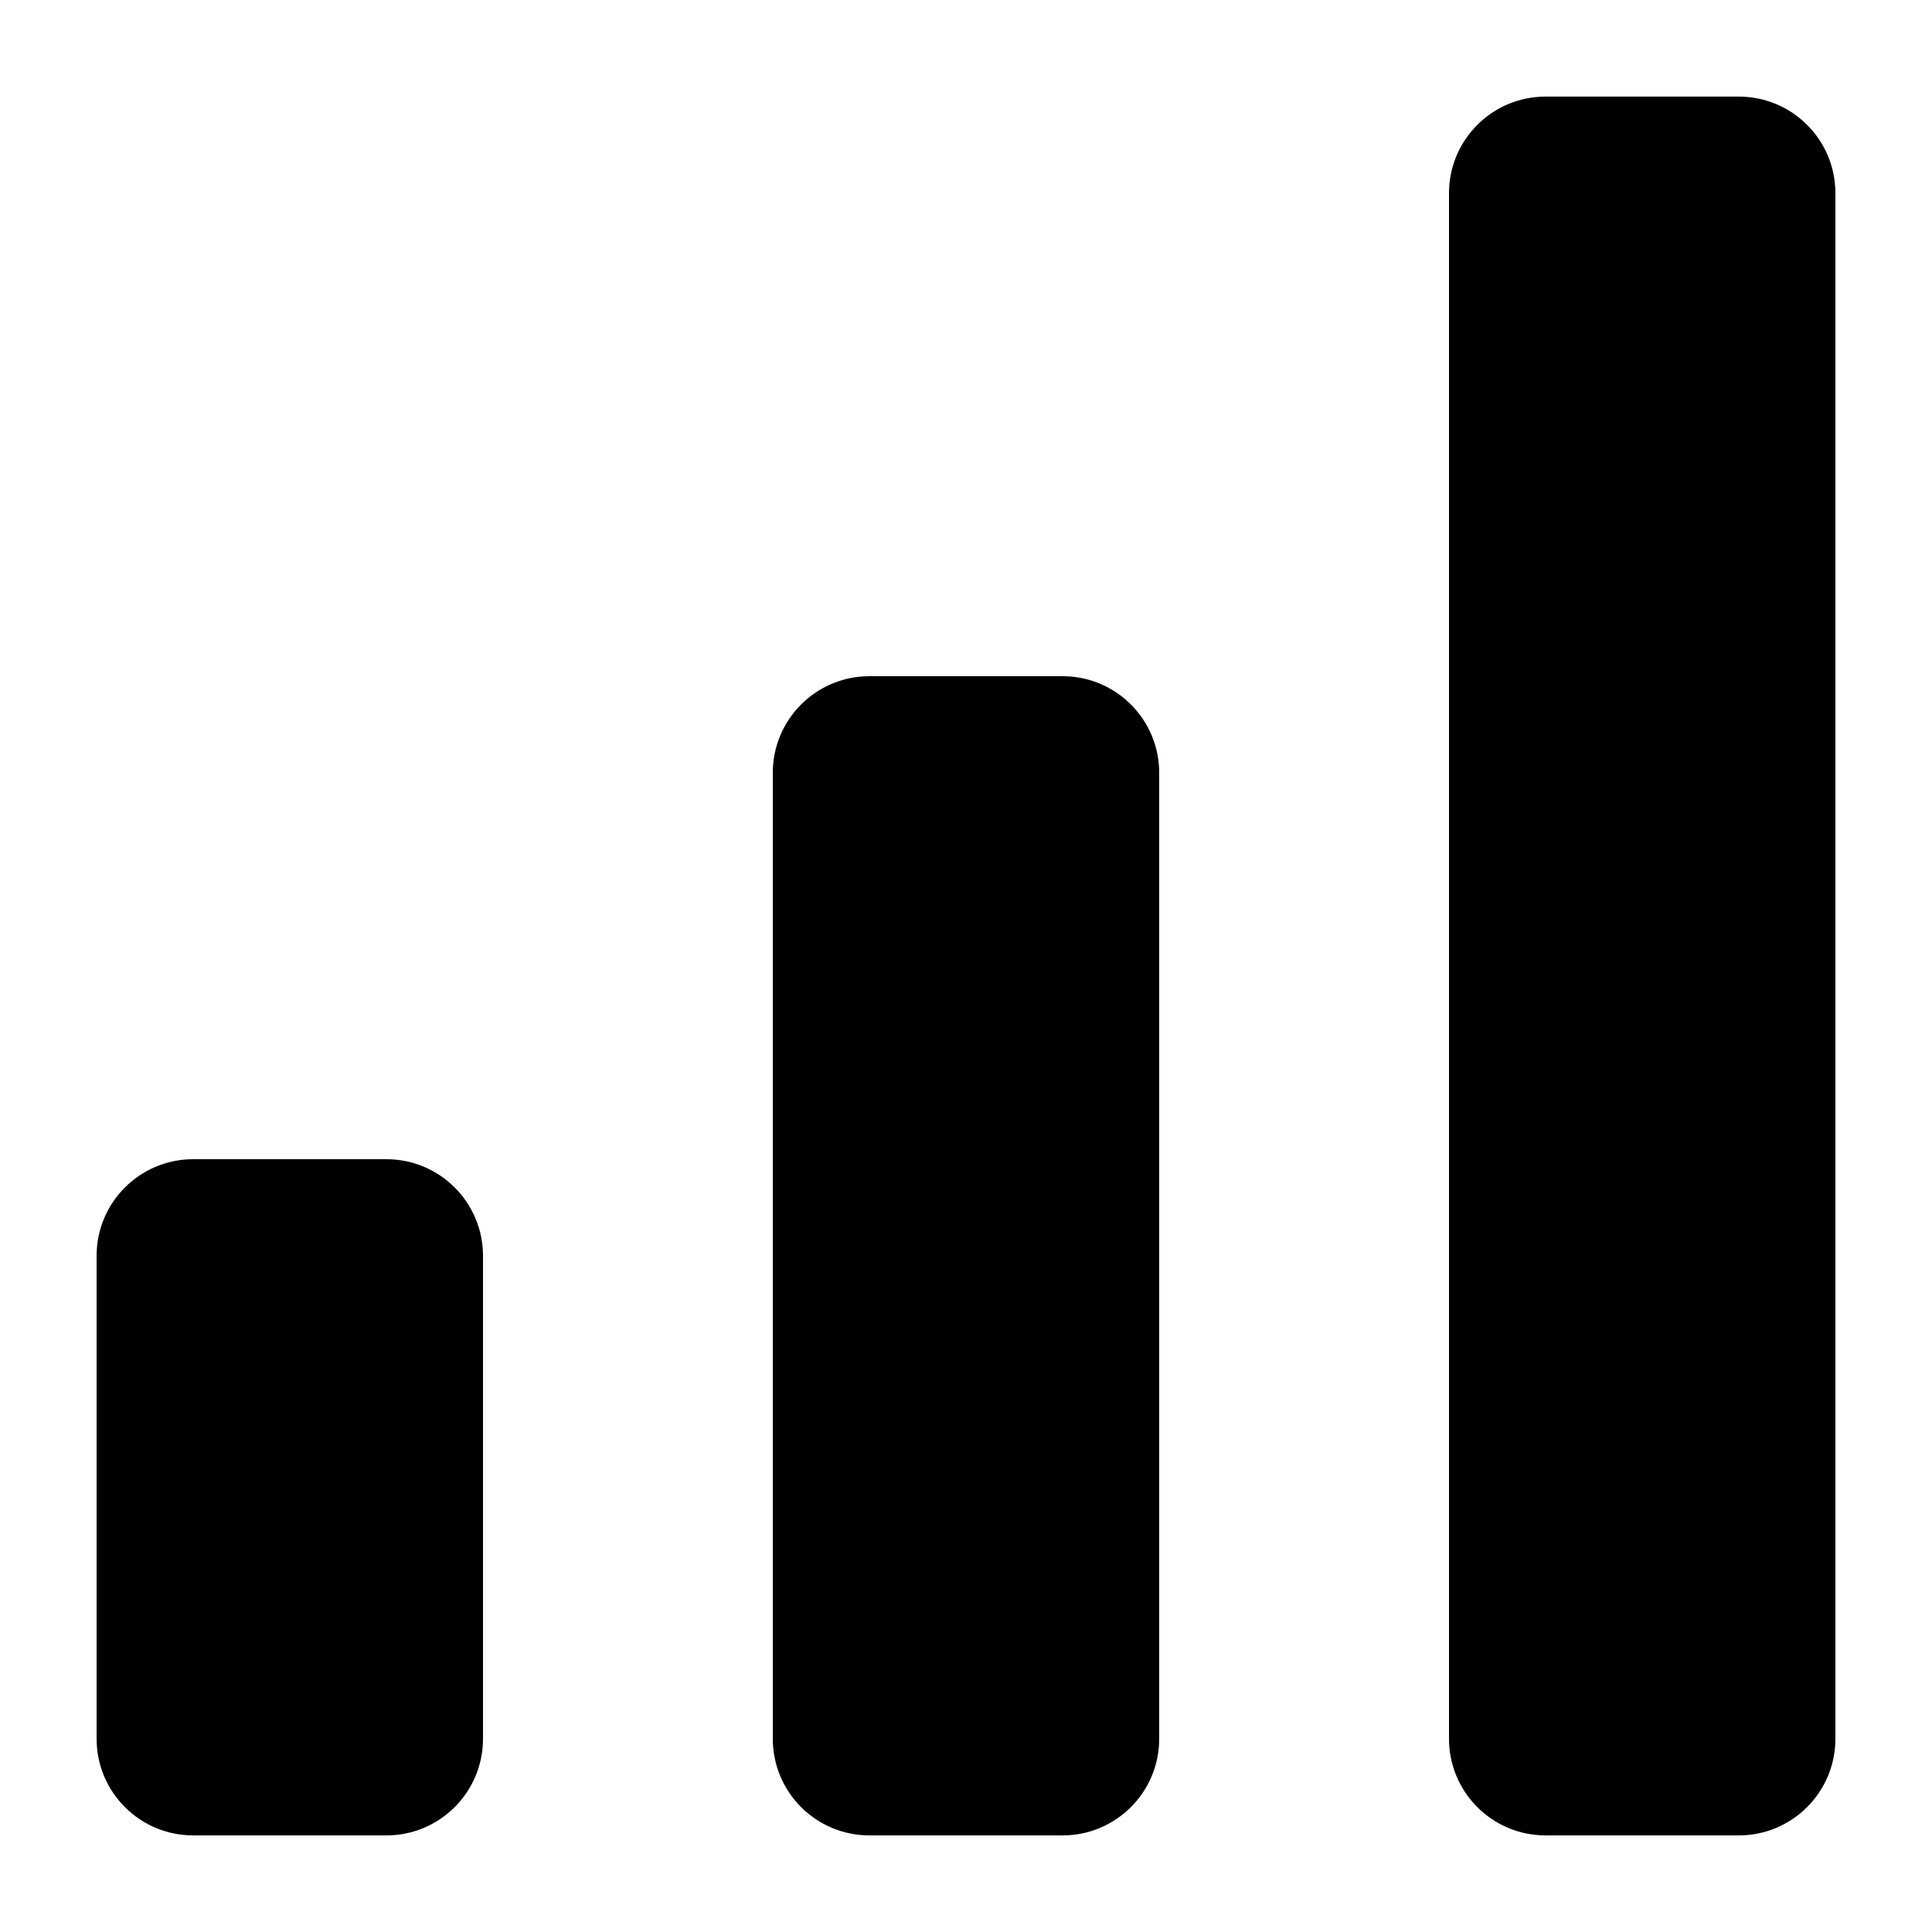
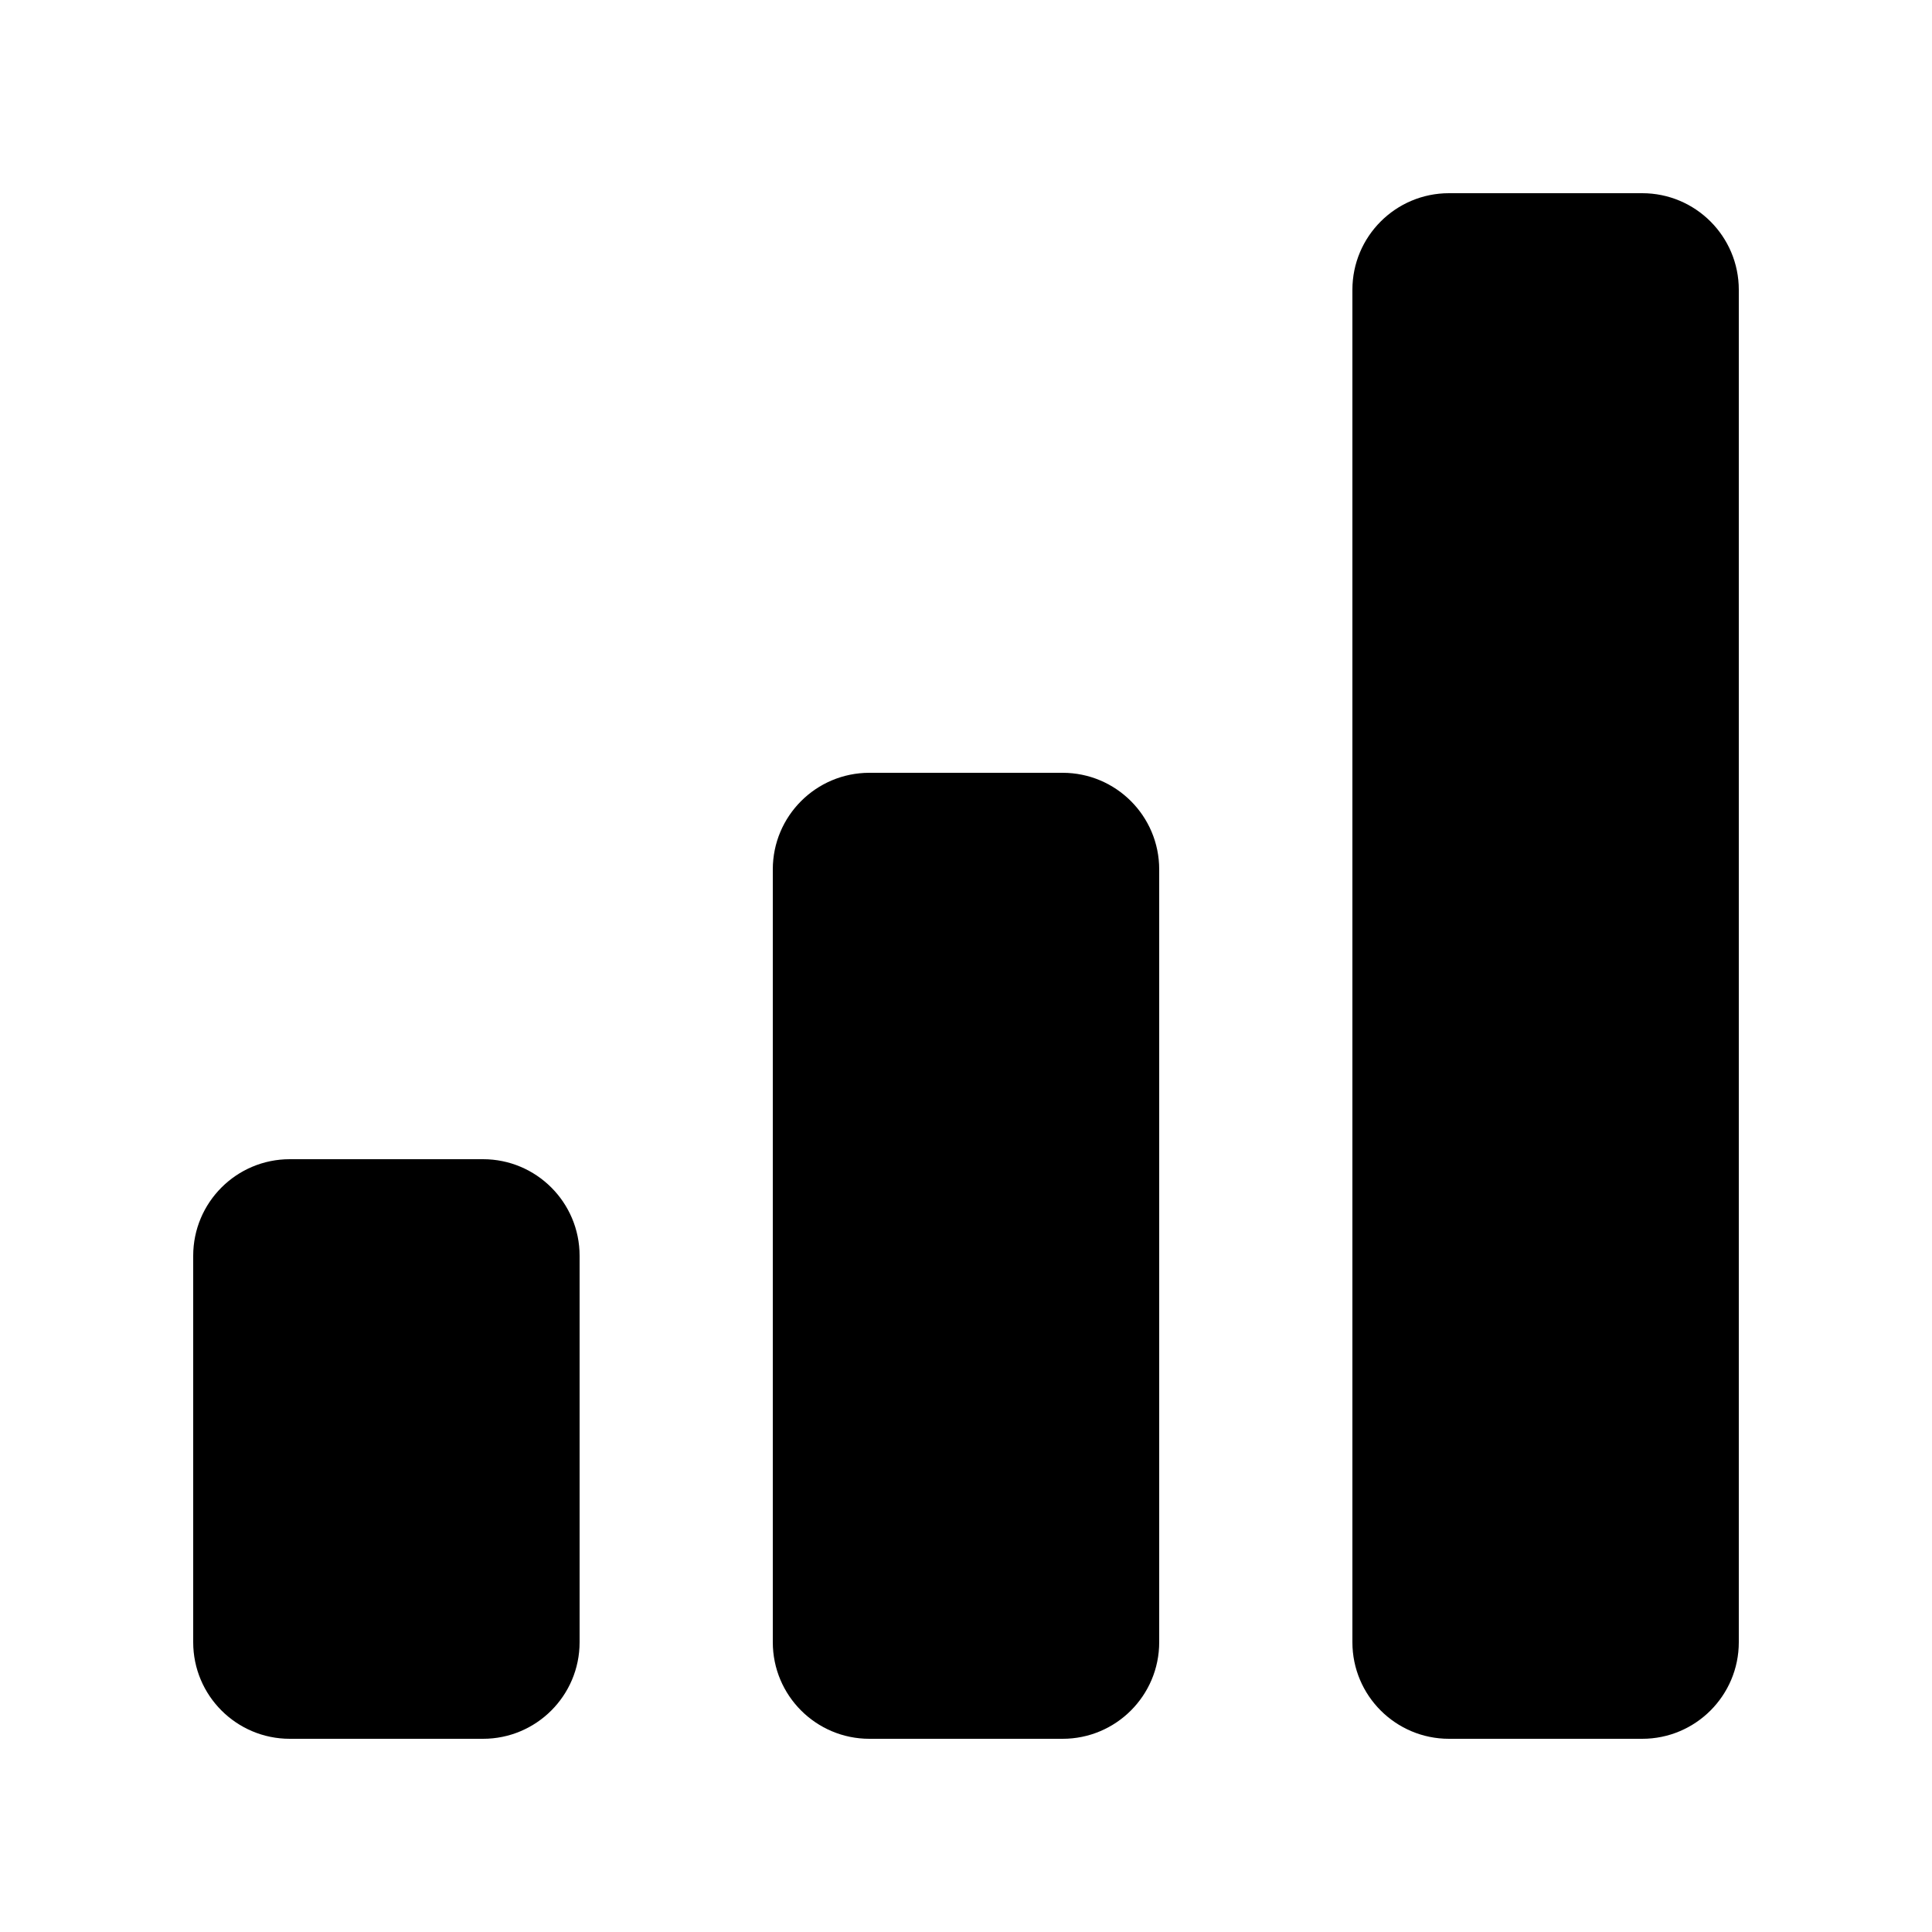
<svg xmlns="http://www.w3.org/2000/svg" width="20" height="20" viewBox="0 0 20 20">
-   <path fill="currentColor" d="M2 12H4A1 1 0 0 1 5 13V18A1 1 0 0 1 4 19H2A1 1 0 0 1 1 18V13A1 1 0 0 1 2 12ZM9 7H11A1 1 0 0 1 12 8V18A1 1 0 0 1 11 19H9A1 1 0 0 1 8 18V8A1 1 0 0 1 9 7ZM16 1H18A1 1 0 0 1 19 2V18A1 1 0 0 1 18 19H16A1 1 0 0 1 15 18V2A1 1 0 0 1 16 1Z" />
+   <path fill="currentColor" d="M3 12H5A1 1 0 0 1 6 13V17A1 1 0 0 1 5 18H3A1 1 0 0 1 2 17V13A1 1 0 0 1 3 12ZM9 8H11A1 1 0 0 1 12 9V17A1 1 0 0 1 11 18H9A1 1 0 0 1 8 17V9A1 1 0 0 1 9 8ZM15 2H17A1 1 0 0 1 18 3V17A1 1 0 0 1 17 18H15A1 1 0 0 1 14 17V3A1 1 0 0 1 15 2Z" />
</svg>
